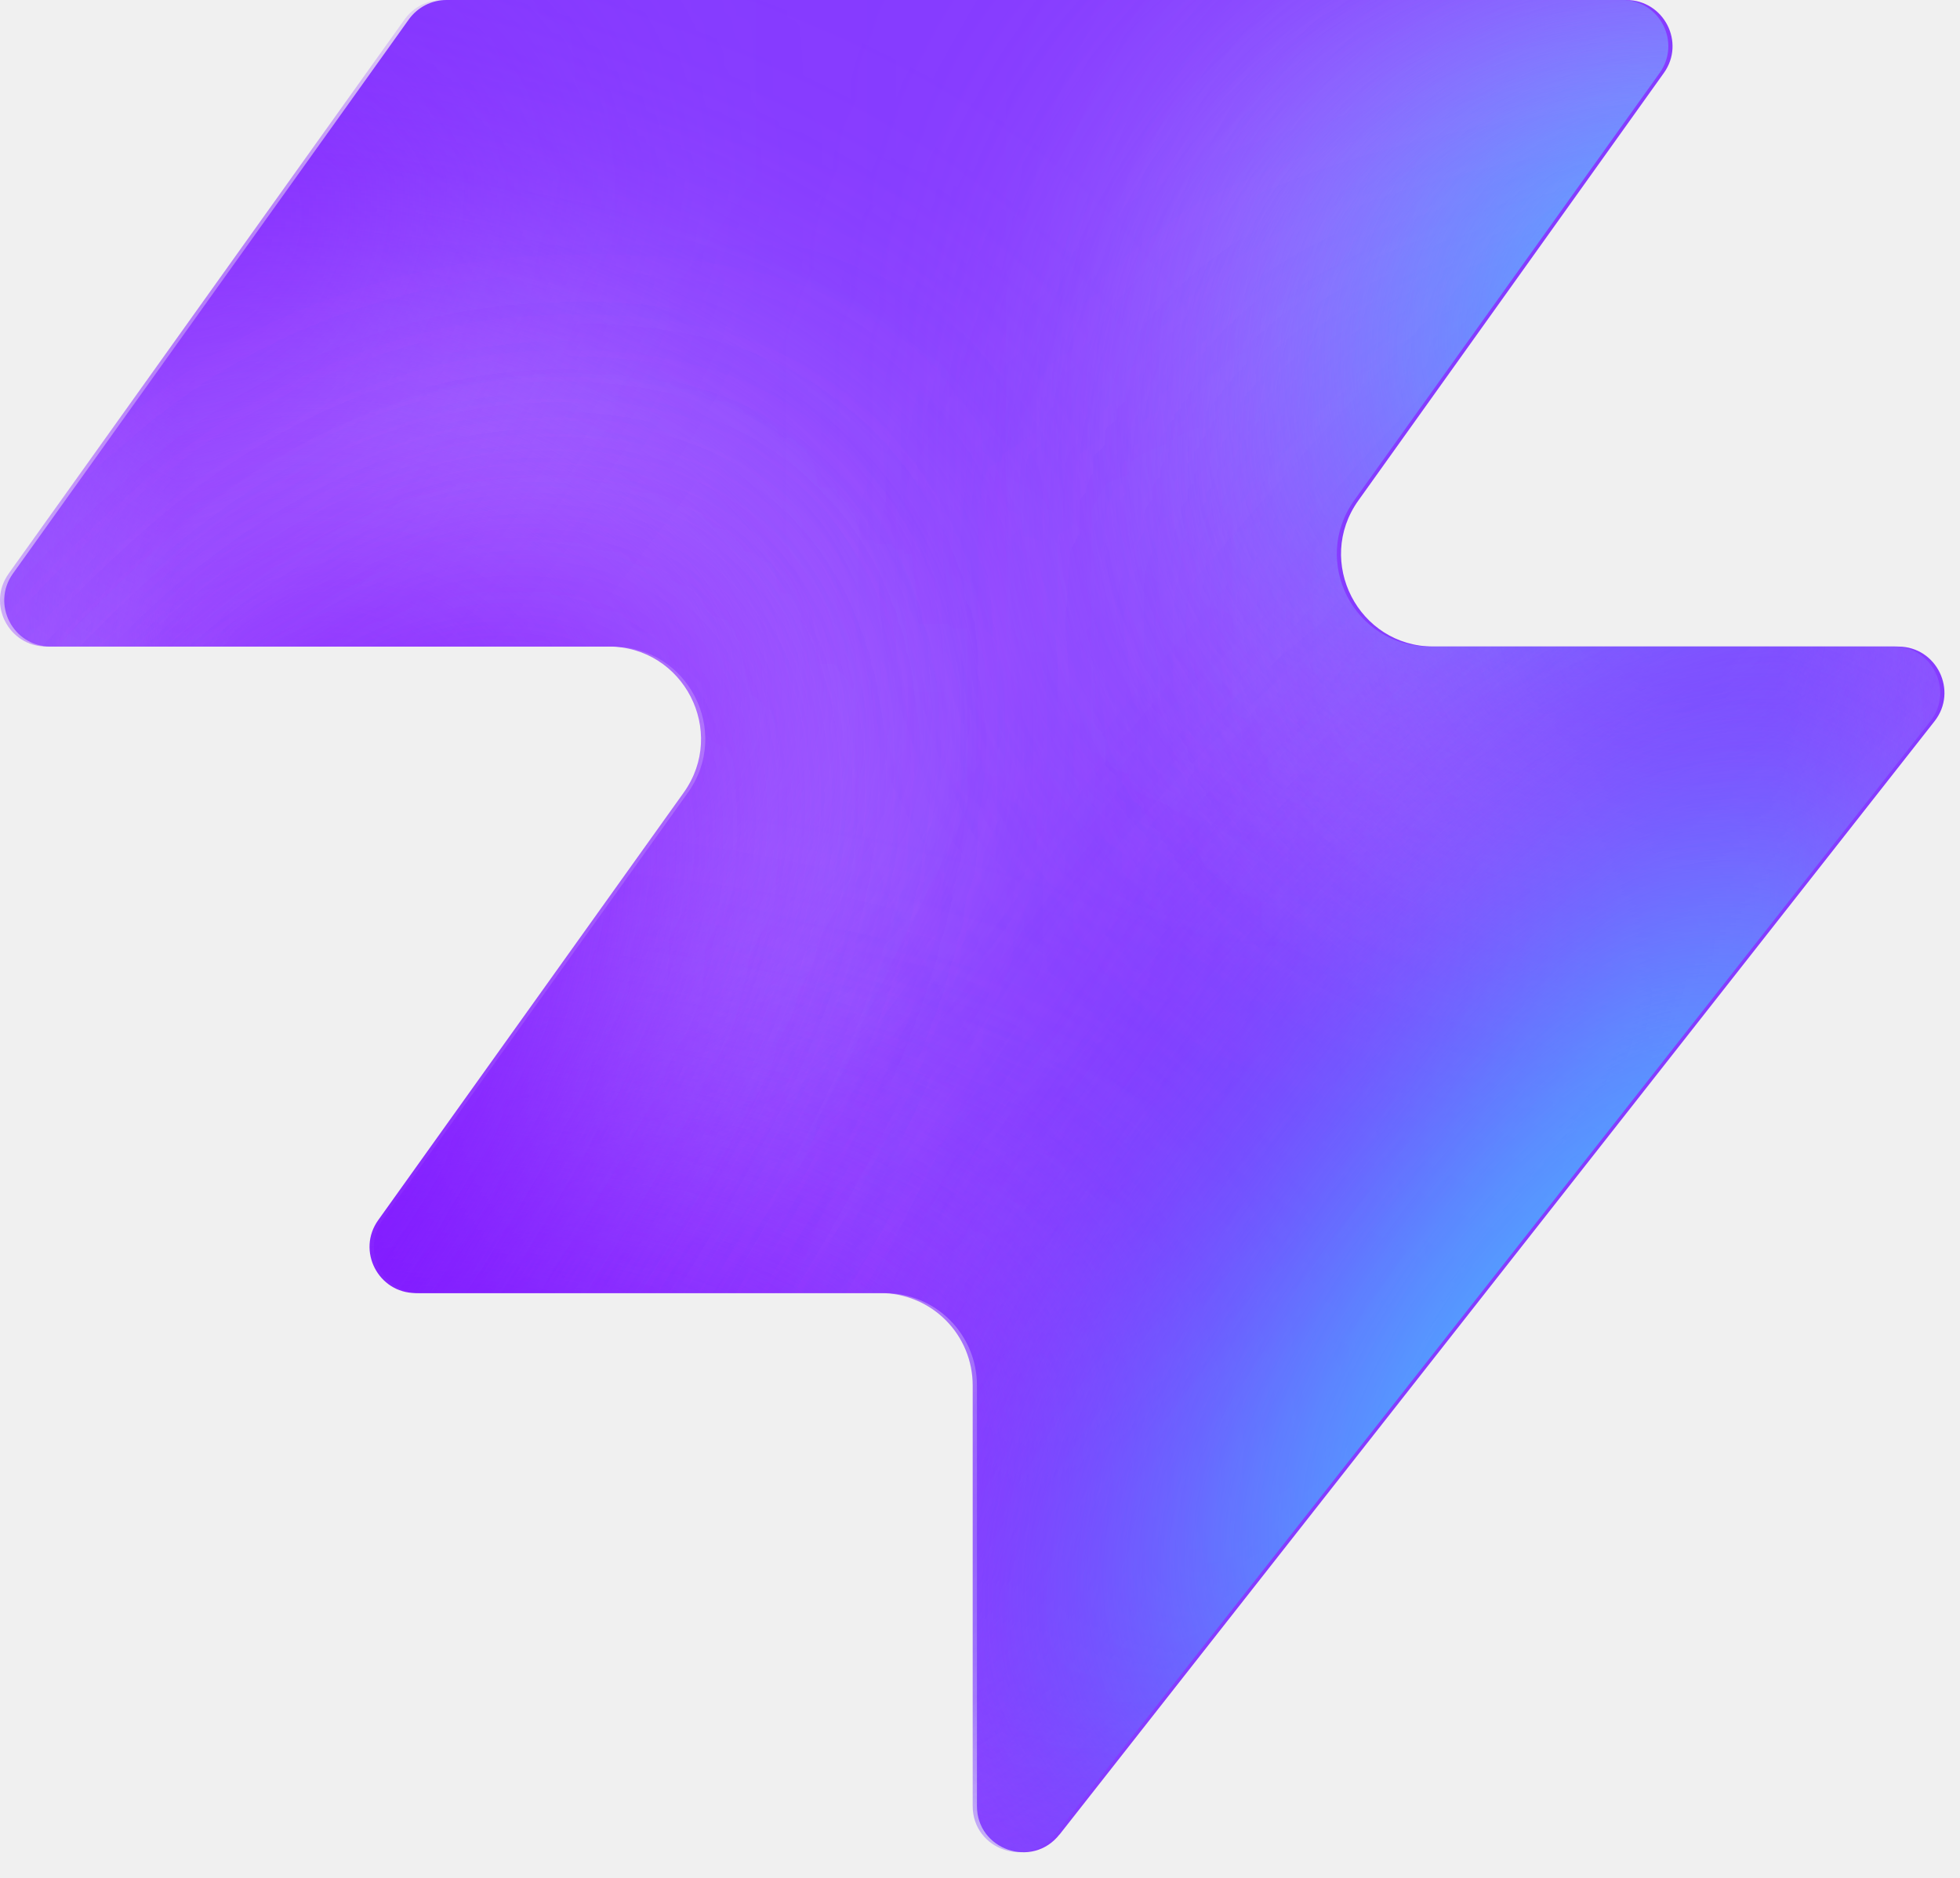
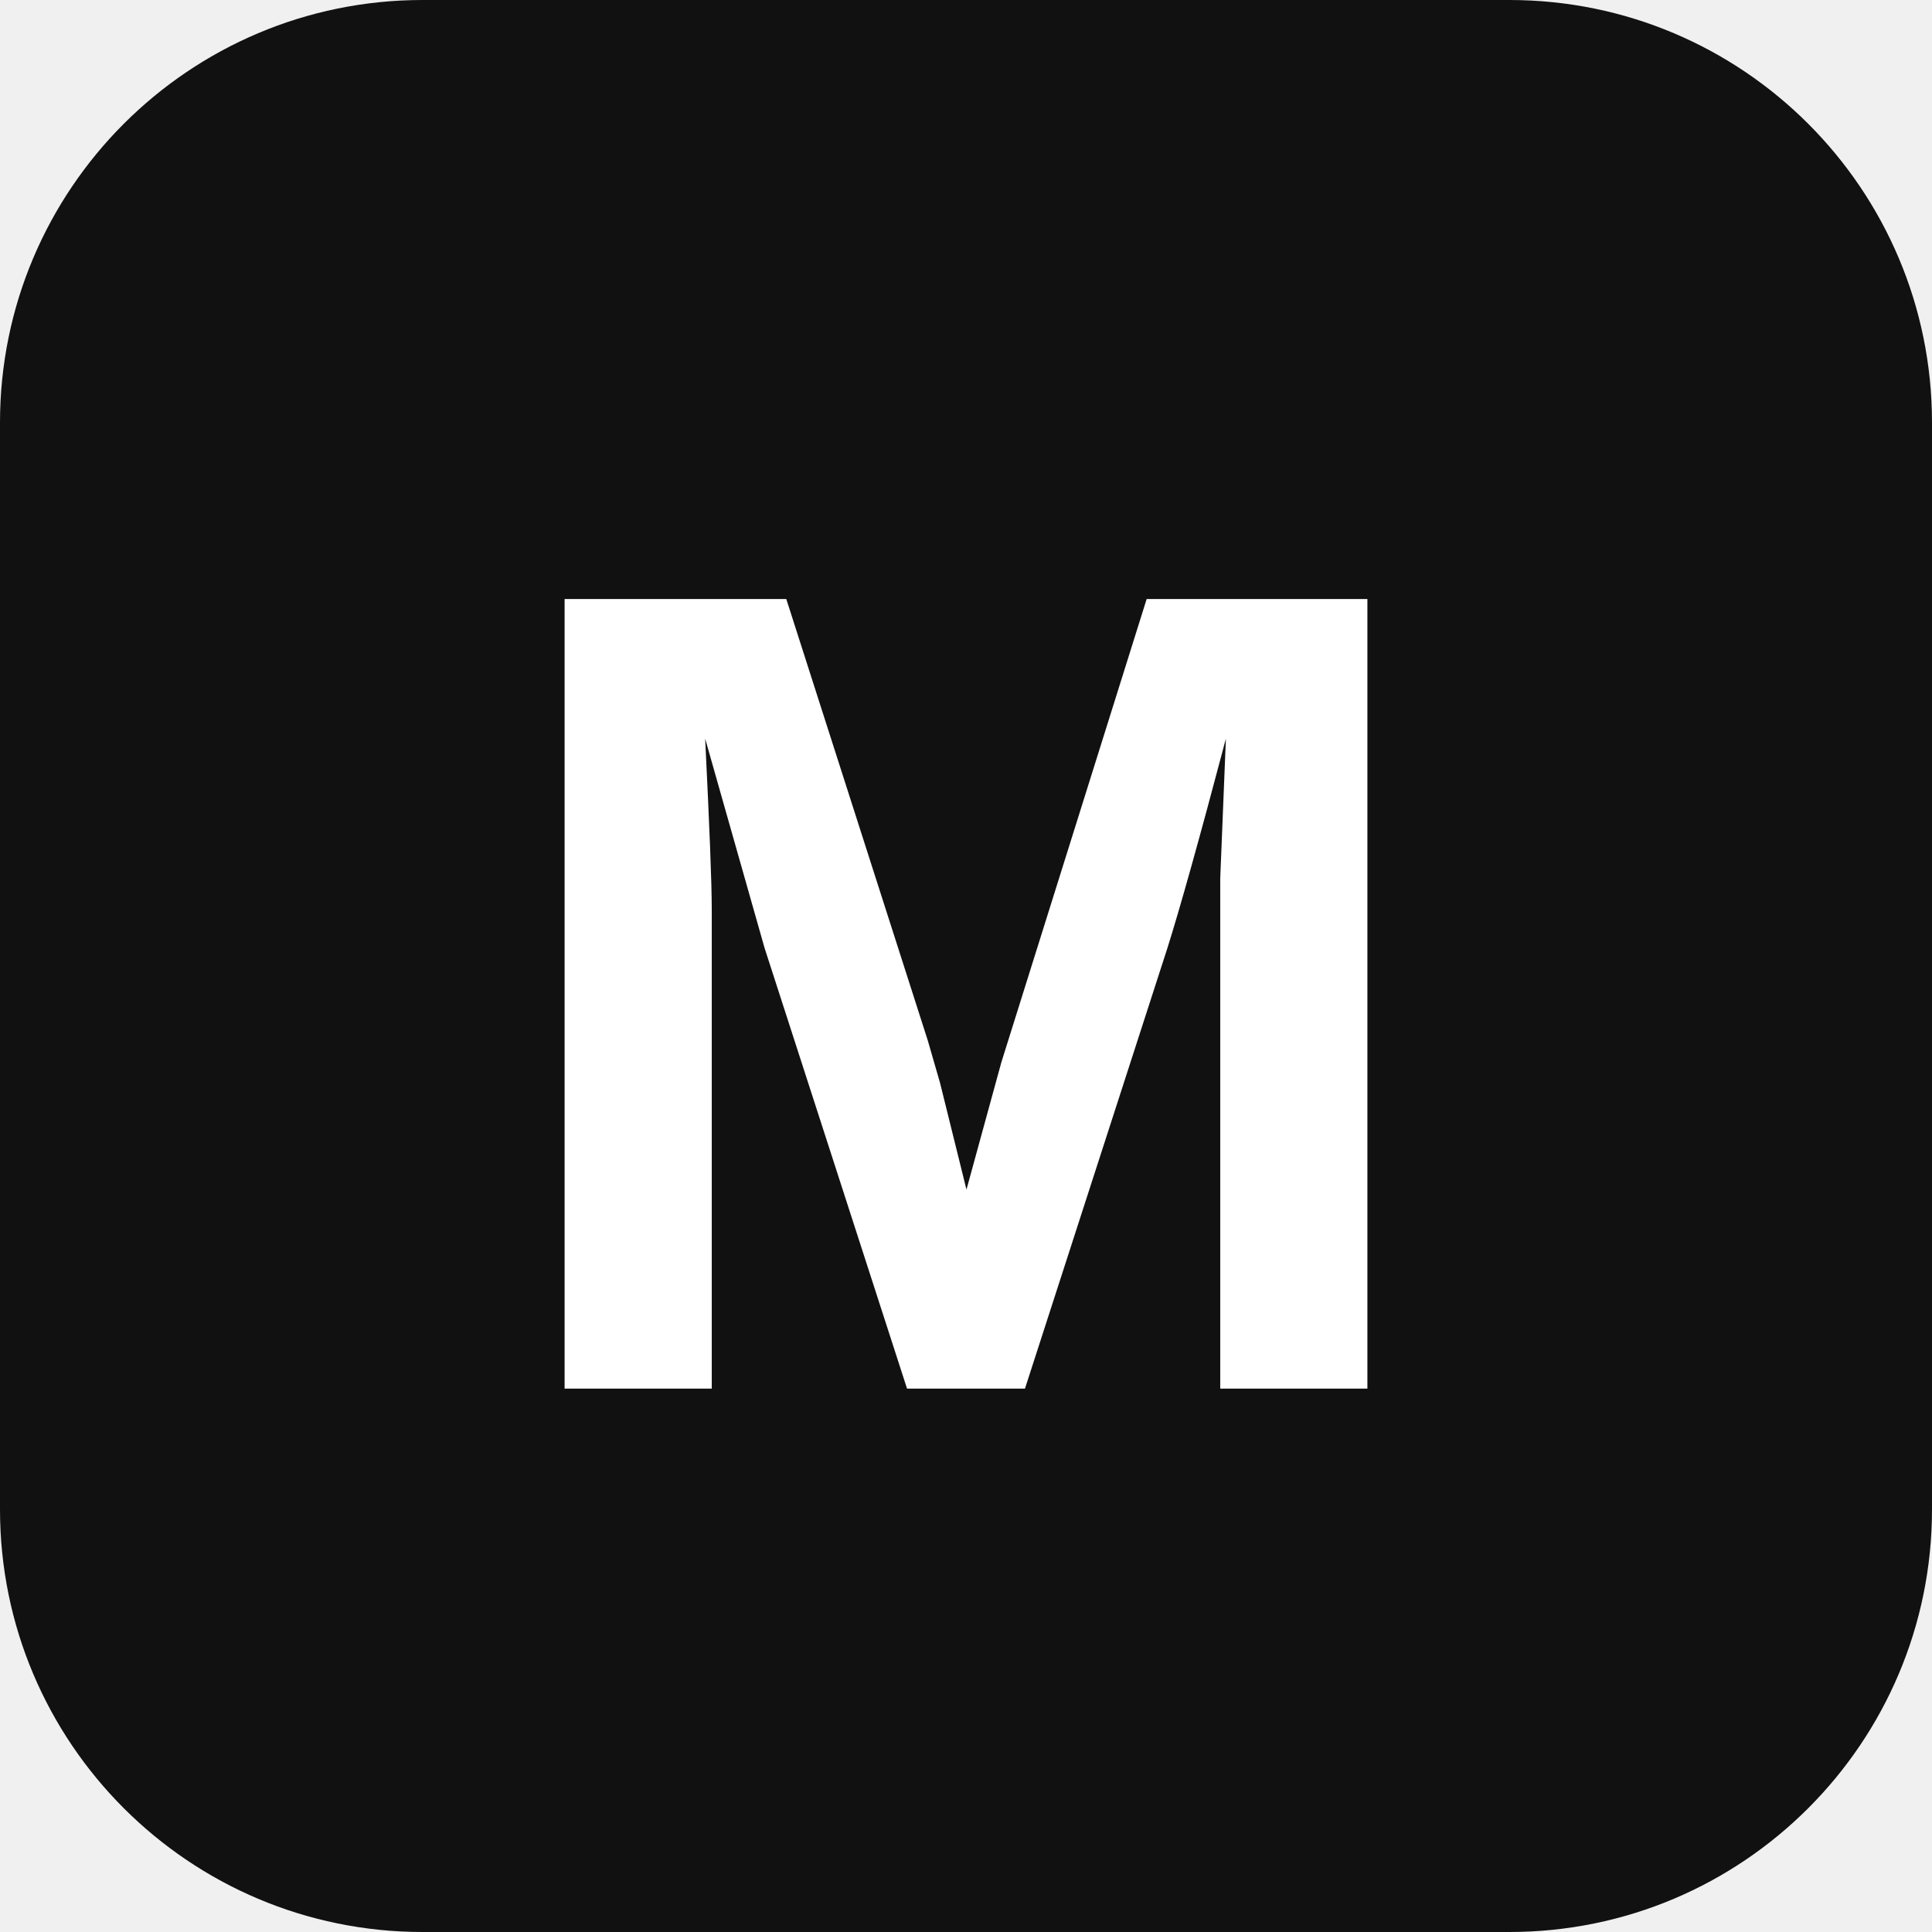
- <svg xmlns="http://www.w3.org/2000/svg" width="48" height="46" fill="none" viewBox="0 0 48 46">
-   <path fill="#863bff" d="M25.946 44.938c-.664.845-2.021.375-2.021-.698V33.937a2.26 2.26 0 0 0-2.262-2.262H10.287c-.92 0-1.456-1.04-.92-1.788l7.48-10.471c1.07-1.497 0-3.578-1.842-3.578H1.237c-.92 0-1.456-1.04-.92-1.788L10.013.474c.214-.297.556-.474.92-.474h28.894c.92 0 1.456 1.04.92 1.788l-7.48 10.471c-1.07 1.498 0 3.579 1.842 3.579h11.377c.943 0 1.473 1.088.89 1.83L25.947 44.94z" style="fill:#863bff;fill:color(display-p3 .525 .23 1);fill-opacity:1" />
-   <mask id="a" width="48" height="46" x="0" y="0" maskUnits="userSpaceOnUse" style="mask-type:alpha">
-     <path fill="#000" d="M25.842 44.938c-.664.844-2.021.375-2.021-.698V33.937a2.26 2.26 0 0 0-2.262-2.262H10.183c-.92 0-1.456-1.04-.92-1.788l7.48-10.471c1.07-1.498 0-3.579-1.842-3.579H1.133c-.92 0-1.456-1.04-.92-1.787L9.91.473c.214-.297.556-.474.92-.474h28.894c.92 0 1.456 1.04.92 1.788l-7.48 10.471c-1.07 1.498 0 3.578 1.842 3.578h11.377c.943 0 1.473 1.088.89 1.832L25.843 44.94z" style="fill:#000;fill-opacity:1" />
-   </mask>
-   <g mask="url(#a)">
-     <g filter="url(#b)">
-       <ellipse cx="5.508" cy="14.704" fill="#ede6ff" rx="5.508" ry="14.704" style="fill:#ede6ff;fill:color(display-p3 .927 .903 1);fill-opacity:1" transform="matrix(.00324 1 1 -.00324 -4.47 31.516)" />
-     </g>
-     <g filter="url(#c)">
-       <ellipse cx="10.399" cy="29.851" fill="#ede6ff" rx="10.399" ry="29.851" style="fill:#ede6ff;fill:color(display-p3 .927 .903 1);fill-opacity:1" transform="matrix(.00324 1 1 -.00324 -39.328 7.883)" />
-     </g>
-     <g filter="url(#d)">
-       <ellipse cx="5.508" cy="30.487" fill="#7e14ff" rx="5.508" ry="30.487" style="fill:#7e14ff;fill:color(display-p3 .492 .077 1);fill-opacity:1" transform="rotate(89.814 -25.913 -14.639)scale(1 -1)" />
-     </g>
-     <g filter="url(#e)">
-       <ellipse cx="5.508" cy="30.599" fill="#7e14ff" rx="5.508" ry="30.599" style="fill:#7e14ff;fill:color(display-p3 .492 .077 1);fill-opacity:1" transform="rotate(89.814 -32.644 -3.334)scale(1 -1)" />
-     </g>
-     <g filter="url(#f)">
-       <ellipse cx="5.508" cy="30.599" fill="#7e14ff" rx="5.508" ry="30.599" style="fill:#7e14ff;fill:color(display-p3 .492 .077 1);fill-opacity:1" transform="matrix(.00324 1 1 -.00324 -34.34 30.47)" />
-     </g>
-     <g filter="url(#g)">
-       <ellipse cx="14.072" cy="22.078" fill="#ede6ff" rx="14.072" ry="22.078" style="fill:#ede6ff;fill:color(display-p3 .927 .903 1);fill-opacity:1" transform="rotate(93.35 24.506 48.493)scale(-1 1)" />
-     </g>
-     <g filter="url(#h)">
-       <ellipse cx="3.47" cy="21.501" fill="#7e14ff" rx="3.47" ry="21.501" style="fill:#7e14ff;fill:color(display-p3 .492 .077 1);fill-opacity:1" transform="rotate(89.009 28.708 47.59)scale(-1 1)" />
-     </g>
-     <g filter="url(#i)">
-       <ellipse cx="3.47" cy="21.501" fill="#7e14ff" rx="3.47" ry="21.501" style="fill:#7e14ff;fill:color(display-p3 .492 .077 1);fill-opacity:1" transform="rotate(89.009 28.708 47.59)scale(-1 1)" />
-     </g>
-     <g filter="url(#j)">
-       <ellipse cx=".387" cy="8.972" fill="#7e14ff" rx="4.407" ry="29.108" style="fill:#7e14ff;fill:color(display-p3 .492 .077 1);fill-opacity:1" transform="rotate(39.51 .387 8.972)" />
-     </g>
-     <g filter="url(#k)">
-       <ellipse cx="47.523" cy="-6.092" fill="#7e14ff" rx="4.407" ry="29.108" style="fill:#7e14ff;fill:color(display-p3 .492 .077 1);fill-opacity:1" transform="rotate(37.892 47.523 -6.092)" />
-     </g>
-     <g filter="url(#l)">
-       <ellipse cx="41.412" cy="6.333" fill="#47bfff" rx="5.971" ry="9.665" style="fill:#47bfff;fill:color(display-p3 .28 .748 1);fill-opacity:1" transform="rotate(37.892 41.412 6.333)" />
-     </g>
-     <g filter="url(#m)">
-       <ellipse cx="-1.879" cy="38.332" fill="#7e14ff" rx="4.407" ry="29.108" style="fill:#7e14ff;fill:color(display-p3 .492 .077 1);fill-opacity:1" transform="rotate(37.892 -1.88 38.332)" />
-     </g>
-     <g filter="url(#n)">
-       <ellipse cx="-1.879" cy="38.332" fill="#7e14ff" rx="4.407" ry="29.108" style="fill:#7e14ff;fill:color(display-p3 .492 .077 1);fill-opacity:1" transform="rotate(37.892 -1.88 38.332)" />
-     </g>
-     <g filter="url(#o)">
-       <ellipse cx="35.651" cy="29.907" fill="#7e14ff" rx="4.407" ry="29.108" style="fill:#7e14ff;fill:color(display-p3 .492 .077 1);fill-opacity:1" transform="rotate(37.892 35.651 29.907)" />
-     </g>
-     <g filter="url(#p)">
-       <ellipse cx="38.418" cy="32.4" fill="#47bfff" rx="5.971" ry="15.297" style="fill:#47bfff;fill:color(display-p3 .28 .748 1);fill-opacity:1" transform="rotate(37.892 38.418 32.4)" />
-     </g>
-   </g>
-   <defs>
-     <filter id="b" width="60.045" height="41.654" x="-19.77" y="16.149" color-interpolation-filters="sRGB" filterUnits="userSpaceOnUse">
-       <feFlood flood-opacity="0" result="BackgroundImageFix" />
-       <feBlend in="SourceGraphic" in2="BackgroundImageFix" result="shape" />
-       <feGaussianBlur result="effect1_foregroundBlur_2002_17158" stdDeviation="7.659" />
-     </filter>
-     <filter id="c" width="90.34" height="51.437" x="-54.613" y="-7.533" color-interpolation-filters="sRGB" filterUnits="userSpaceOnUse">
-       <feFlood flood-opacity="0" result="BackgroundImageFix" />
-       <feBlend in="SourceGraphic" in2="BackgroundImageFix" result="shape" />
-       <feGaussianBlur result="effect1_foregroundBlur_2002_17158" stdDeviation="7.659" />
-     </filter>
-     <filter id="d" width="79.355" height="29.4" x="-49.64" y="2.03" color-interpolation-filters="sRGB" filterUnits="userSpaceOnUse">
-       <feFlood flood-opacity="0" result="BackgroundImageFix" />
-       <feBlend in="SourceGraphic" in2="BackgroundImageFix" result="shape" />
-       <feGaussianBlur result="effect1_foregroundBlur_2002_17158" stdDeviation="4.596" />
-     </filter>
-     <filter id="e" width="79.579" height="29.4" x="-45.045" y="20.029" color-interpolation-filters="sRGB" filterUnits="userSpaceOnUse">
-       <feFlood flood-opacity="0" result="BackgroundImageFix" />
-       <feBlend in="SourceGraphic" in2="BackgroundImageFix" result="shape" />
-       <feGaussianBlur result="effect1_foregroundBlur_2002_17158" stdDeviation="4.596" />
-     </filter>
-     <filter id="f" width="79.579" height="29.4" x="-43.513" y="21.178" color-interpolation-filters="sRGB" filterUnits="userSpaceOnUse">
-       <feFlood flood-opacity="0" result="BackgroundImageFix" />
-       <feBlend in="SourceGraphic" in2="BackgroundImageFix" result="shape" />
-       <feGaussianBlur result="effect1_foregroundBlur_2002_17158" stdDeviation="4.596" />
-     </filter>
-     <filter id="g" width="74.749" height="58.852" x="15.756" y="-17.901" color-interpolation-filters="sRGB" filterUnits="userSpaceOnUse">
-       <feFlood flood-opacity="0" result="BackgroundImageFix" />
-       <feBlend in="SourceGraphic" in2="BackgroundImageFix" result="shape" />
-       <feGaussianBlur result="effect1_foregroundBlur_2002_17158" stdDeviation="7.659" />
-     </filter>
-     <filter id="h" width="61.377" height="25.362" x="23.548" y="2.284" color-interpolation-filters="sRGB" filterUnits="userSpaceOnUse">
-       <feFlood flood-opacity="0" result="BackgroundImageFix" />
-       <feBlend in="SourceGraphic" in2="BackgroundImageFix" result="shape" />
-       <feGaussianBlur result="effect1_foregroundBlur_2002_17158" stdDeviation="4.596" />
-     </filter>
-     <filter id="i" width="61.377" height="25.362" x="23.548" y="2.284" color-interpolation-filters="sRGB" filterUnits="userSpaceOnUse">
-       <feFlood flood-opacity="0" result="BackgroundImageFix" />
-       <feBlend in="SourceGraphic" in2="BackgroundImageFix" result="shape" />
-       <feGaussianBlur result="effect1_foregroundBlur_2002_17158" stdDeviation="4.596" />
-     </filter>
-     <filter id="j" width="56.045" height="63.649" x="-27.636" y="-22.853" color-interpolation-filters="sRGB" filterUnits="userSpaceOnUse">
-       <feFlood flood-opacity="0" result="BackgroundImageFix" />
-       <feBlend in="SourceGraphic" in2="BackgroundImageFix" result="shape" />
-       <feGaussianBlur result="effect1_foregroundBlur_2002_17158" stdDeviation="4.596" />
-     </filter>
-     <filter id="k" width="54.814" height="64.646" x="20.116" y="-38.415" color-interpolation-filters="sRGB" filterUnits="userSpaceOnUse">
-       <feFlood flood-opacity="0" result="BackgroundImageFix" />
-       <feBlend in="SourceGraphic" in2="BackgroundImageFix" result="shape" />
-       <feGaussianBlur result="effect1_foregroundBlur_2002_17158" stdDeviation="4.596" />
-     </filter>
-     <filter id="l" width="33.541" height="35.313" x="24.641" y="-11.323" color-interpolation-filters="sRGB" filterUnits="userSpaceOnUse">
-       <feFlood flood-opacity="0" result="BackgroundImageFix" />
-       <feBlend in="SourceGraphic" in2="BackgroundImageFix" result="shape" />
-       <feGaussianBlur result="effect1_foregroundBlur_2002_17158" stdDeviation="4.596" />
-     </filter>
-     <filter id="m" width="54.814" height="64.646" x="-29.286" y="6.009" color-interpolation-filters="sRGB" filterUnits="userSpaceOnUse">
-       <feFlood flood-opacity="0" result="BackgroundImageFix" />
-       <feBlend in="SourceGraphic" in2="BackgroundImageFix" result="shape" />
-       <feGaussianBlur result="effect1_foregroundBlur_2002_17158" stdDeviation="4.596" />
-     </filter>
-     <filter id="n" width="54.814" height="64.646" x="-29.286" y="6.009" color-interpolation-filters="sRGB" filterUnits="userSpaceOnUse">
-       <feFlood flood-opacity="0" result="BackgroundImageFix" />
-       <feBlend in="SourceGraphic" in2="BackgroundImageFix" result="shape" />
-       <feGaussianBlur result="effect1_foregroundBlur_2002_17158" stdDeviation="4.596" />
-     </filter>
-     <filter id="o" width="54.814" height="64.646" x="8.244" y="-2.416" color-interpolation-filters="sRGB" filterUnits="userSpaceOnUse">
-       <feFlood flood-opacity="0" result="BackgroundImageFix" />
-       <feBlend in="SourceGraphic" in2="BackgroundImageFix" result="shape" />
-       <feGaussianBlur result="effect1_foregroundBlur_2002_17158" stdDeviation="4.596" />
-     </filter>
-     <filter id="p" width="39.409" height="43.623" x="18.713" y="10.588" color-interpolation-filters="sRGB" filterUnits="userSpaceOnUse">
-       <feFlood flood-opacity="0" result="BackgroundImageFix" />
-       <feBlend in="SourceGraphic" in2="BackgroundImageFix" result="shape" />
-       <feGaussianBlur result="effect1_foregroundBlur_2002_17158" stdDeviation="4.596" />
-     </filter>
-   </defs>
+ <svg xmlns="http://www.w3.org/2000/svg" width="32" height="32" viewBox="0 0 32 32">
+   <rect width="32" height="32" rx="7" fill="#111111" />
+   <text x="16" y="23" text-anchor="middle" font-family="Arial, Helvetica, sans-serif" font-size="19" font-weight="700" fill="#ffffff">M</text>
</svg>
